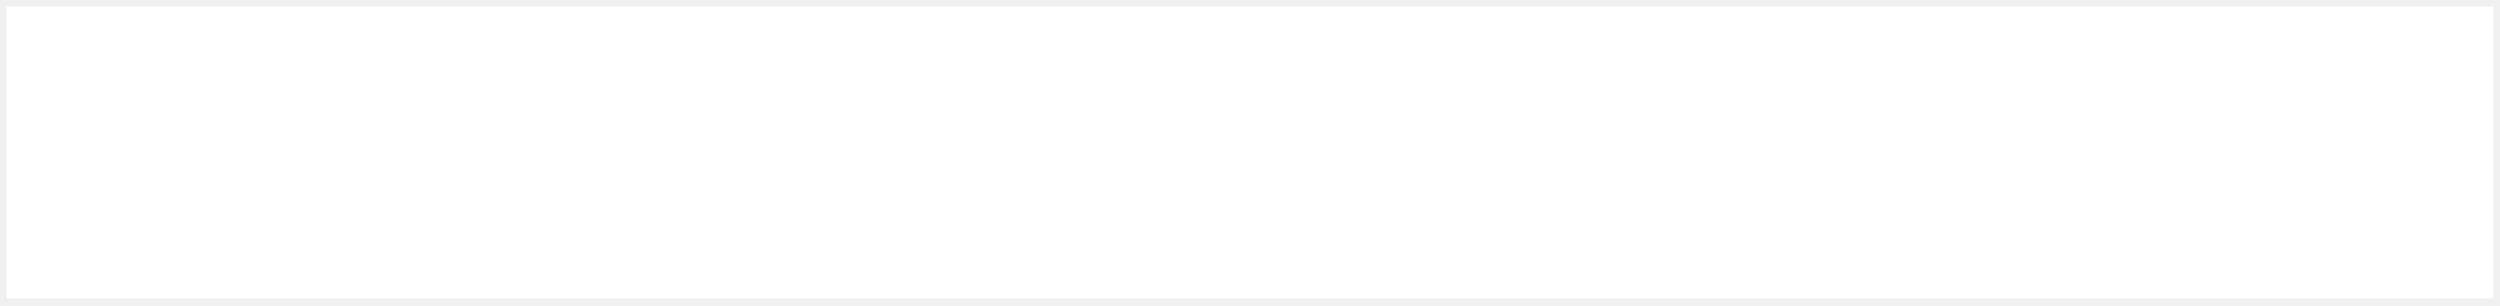
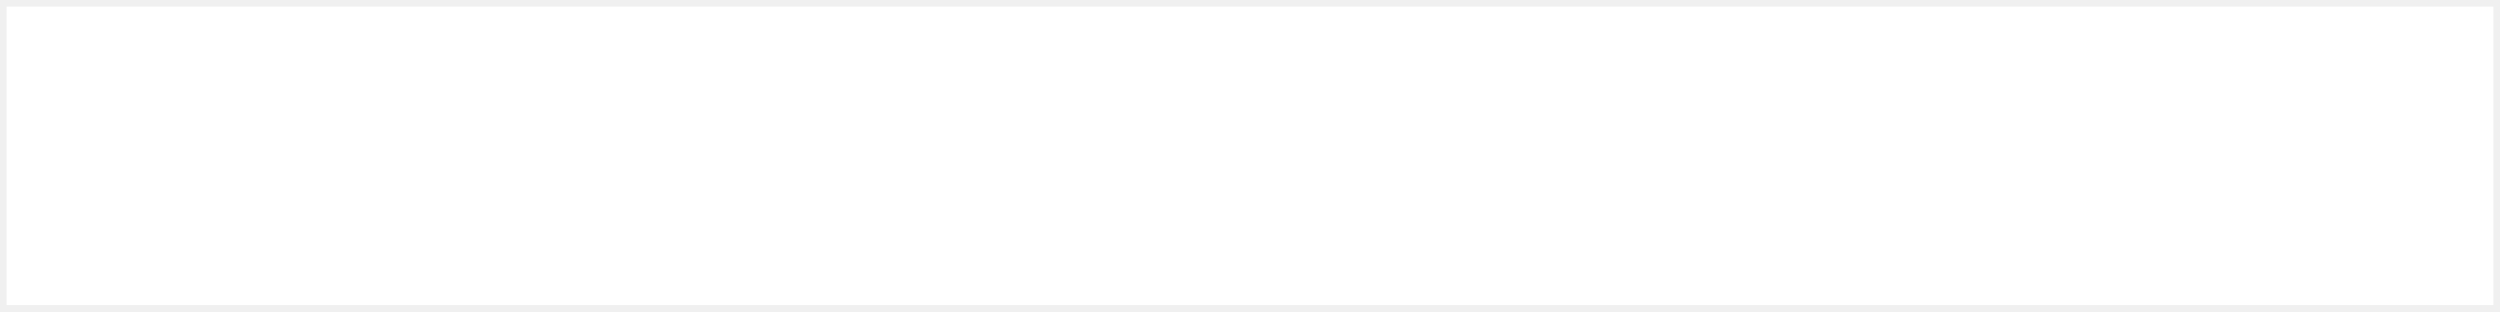
- <svg xmlns="http://www.w3.org/2000/svg" version="1.1" width="377px" height="46px">
-   <g transform="matrix(1 0 0 1 0 2 )">
-     <path d="M 1 -1  L 376 -1  L 376 43  L 1 43  L 1 -1  Z " fill-rule="nonzero" fill="#ffffff" stroke="none" />
+ <svg xmlns="http://www.w3.org/2000/svg" version="1.1" width="377px" height="47px">
+   <g transform="matrix(1 0 0 1 0 -42 )">
+     <path d="M 1 43  L 376 43  L 376 88  L 1 88  L 1 43  Z " fill-rule="nonzero" fill="#ffffff" stroke="none" />
  </g>
</svg>
